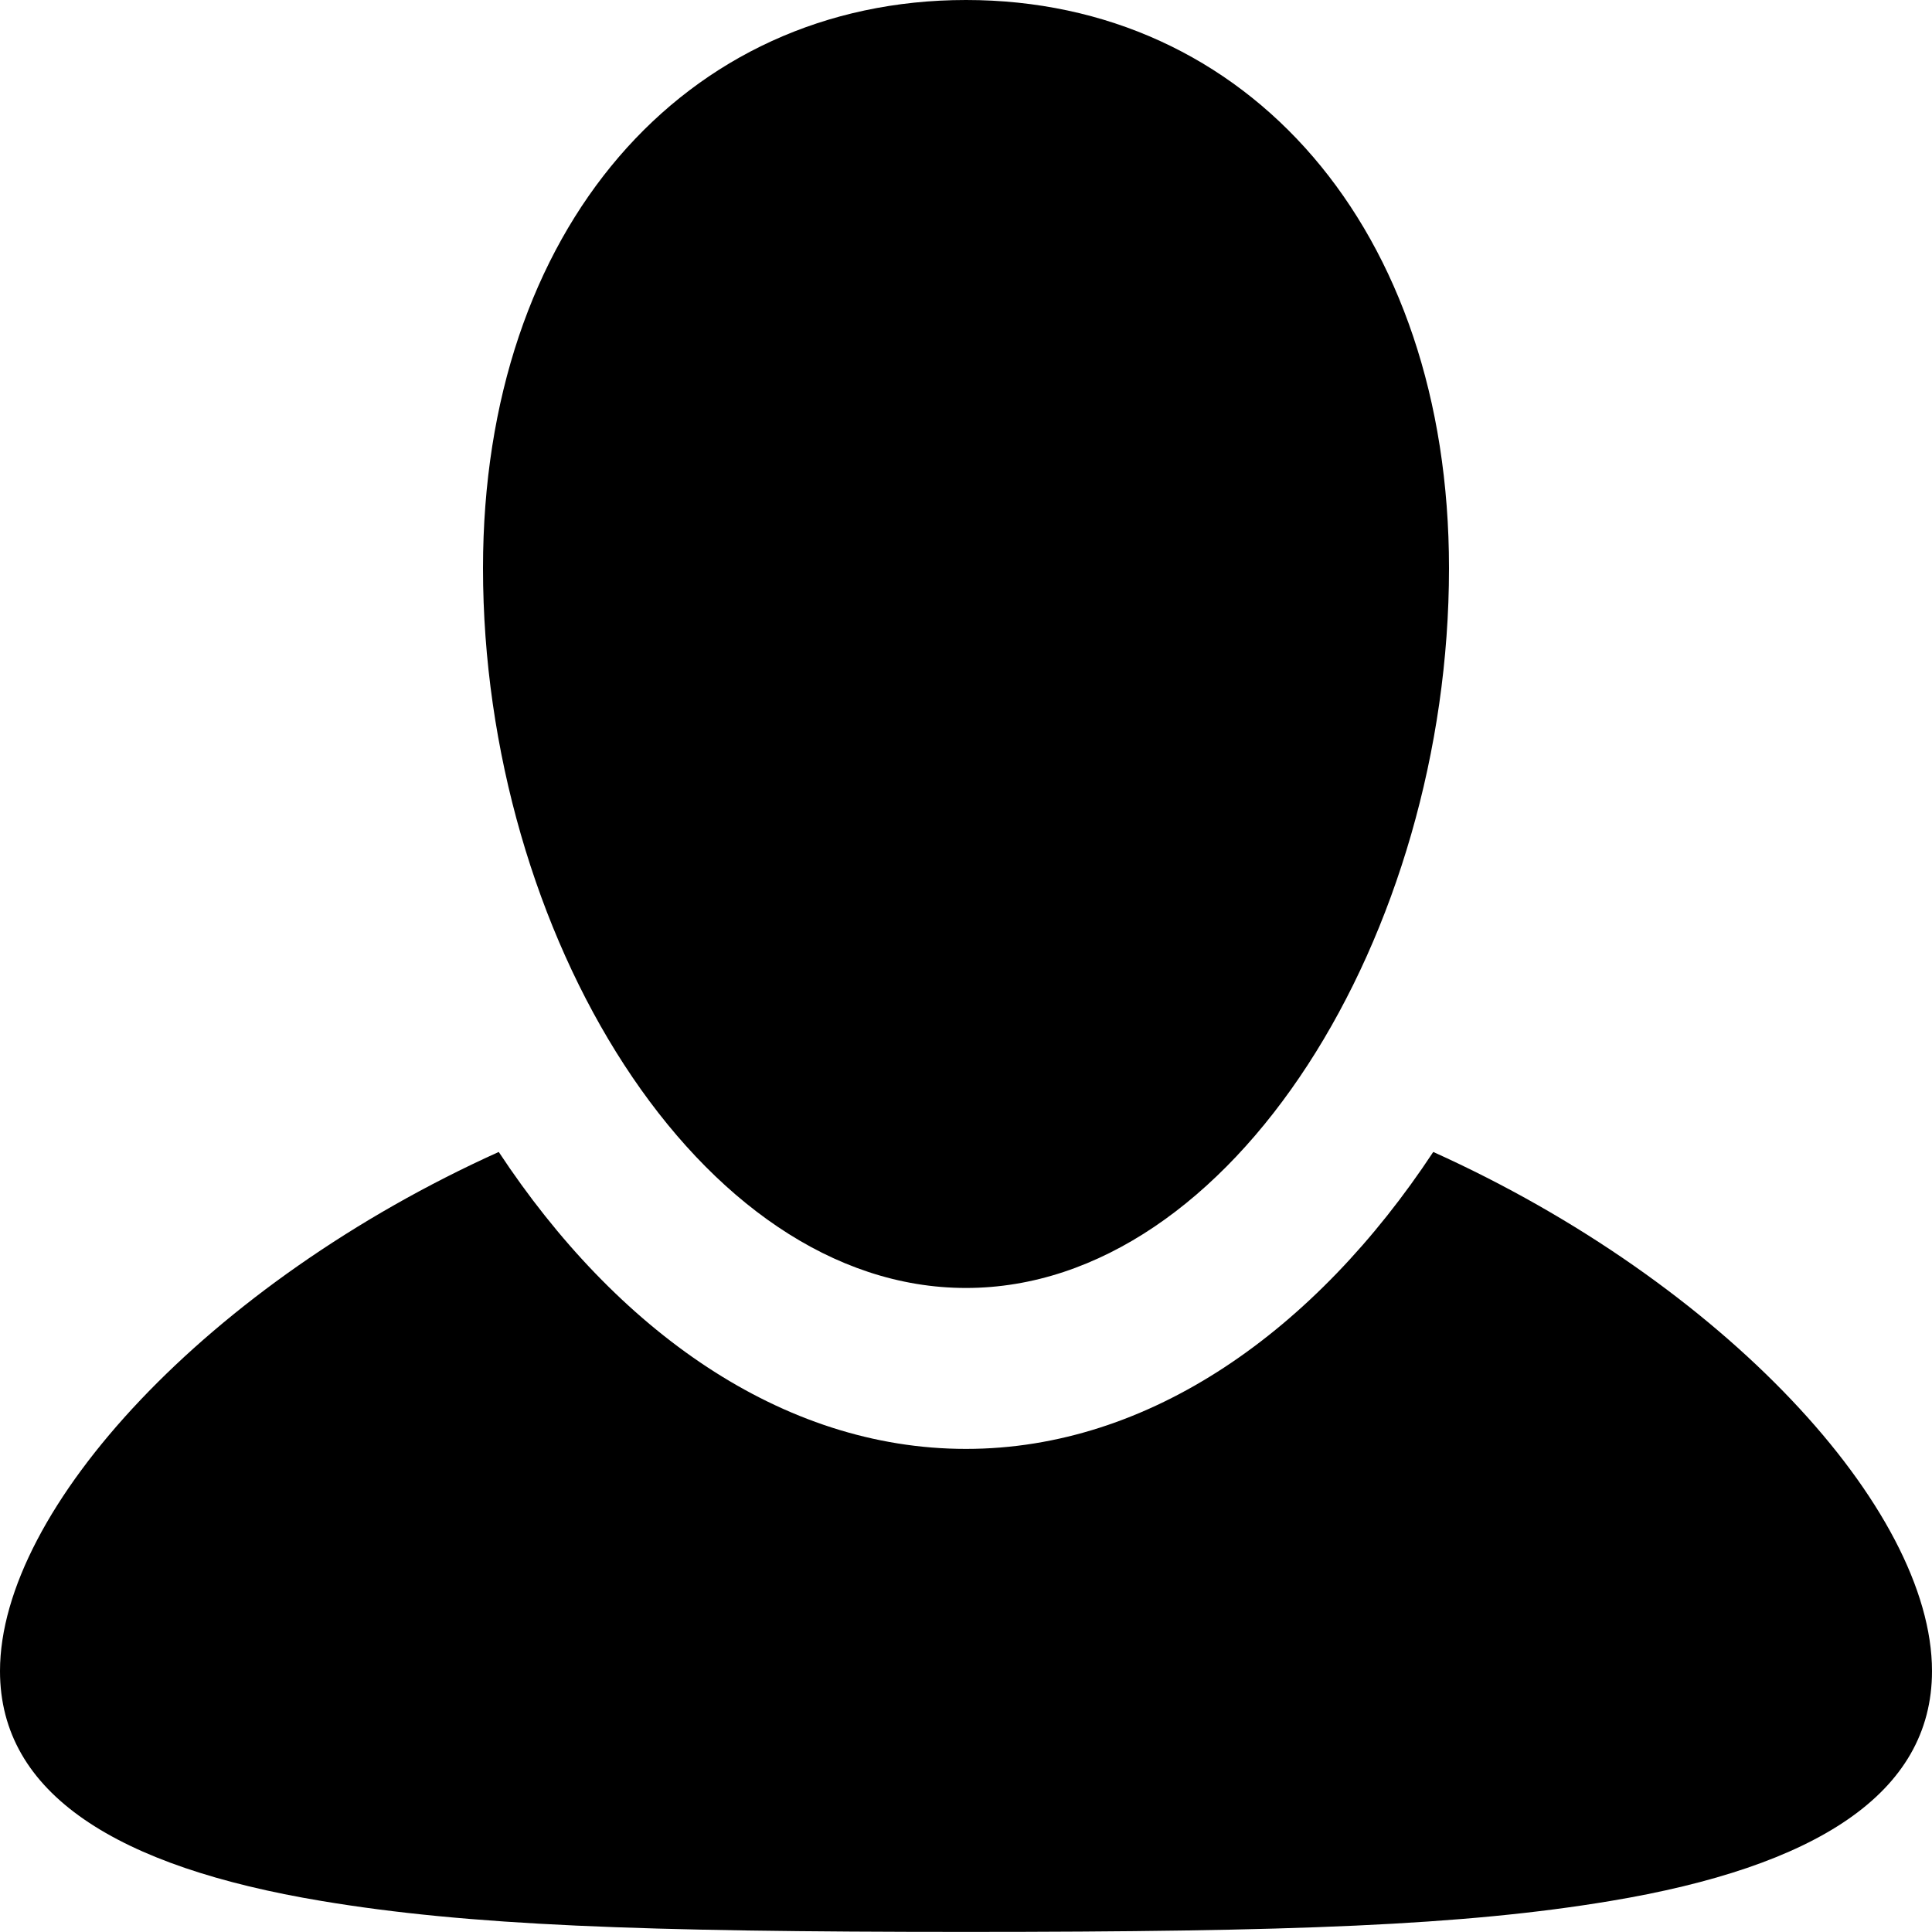
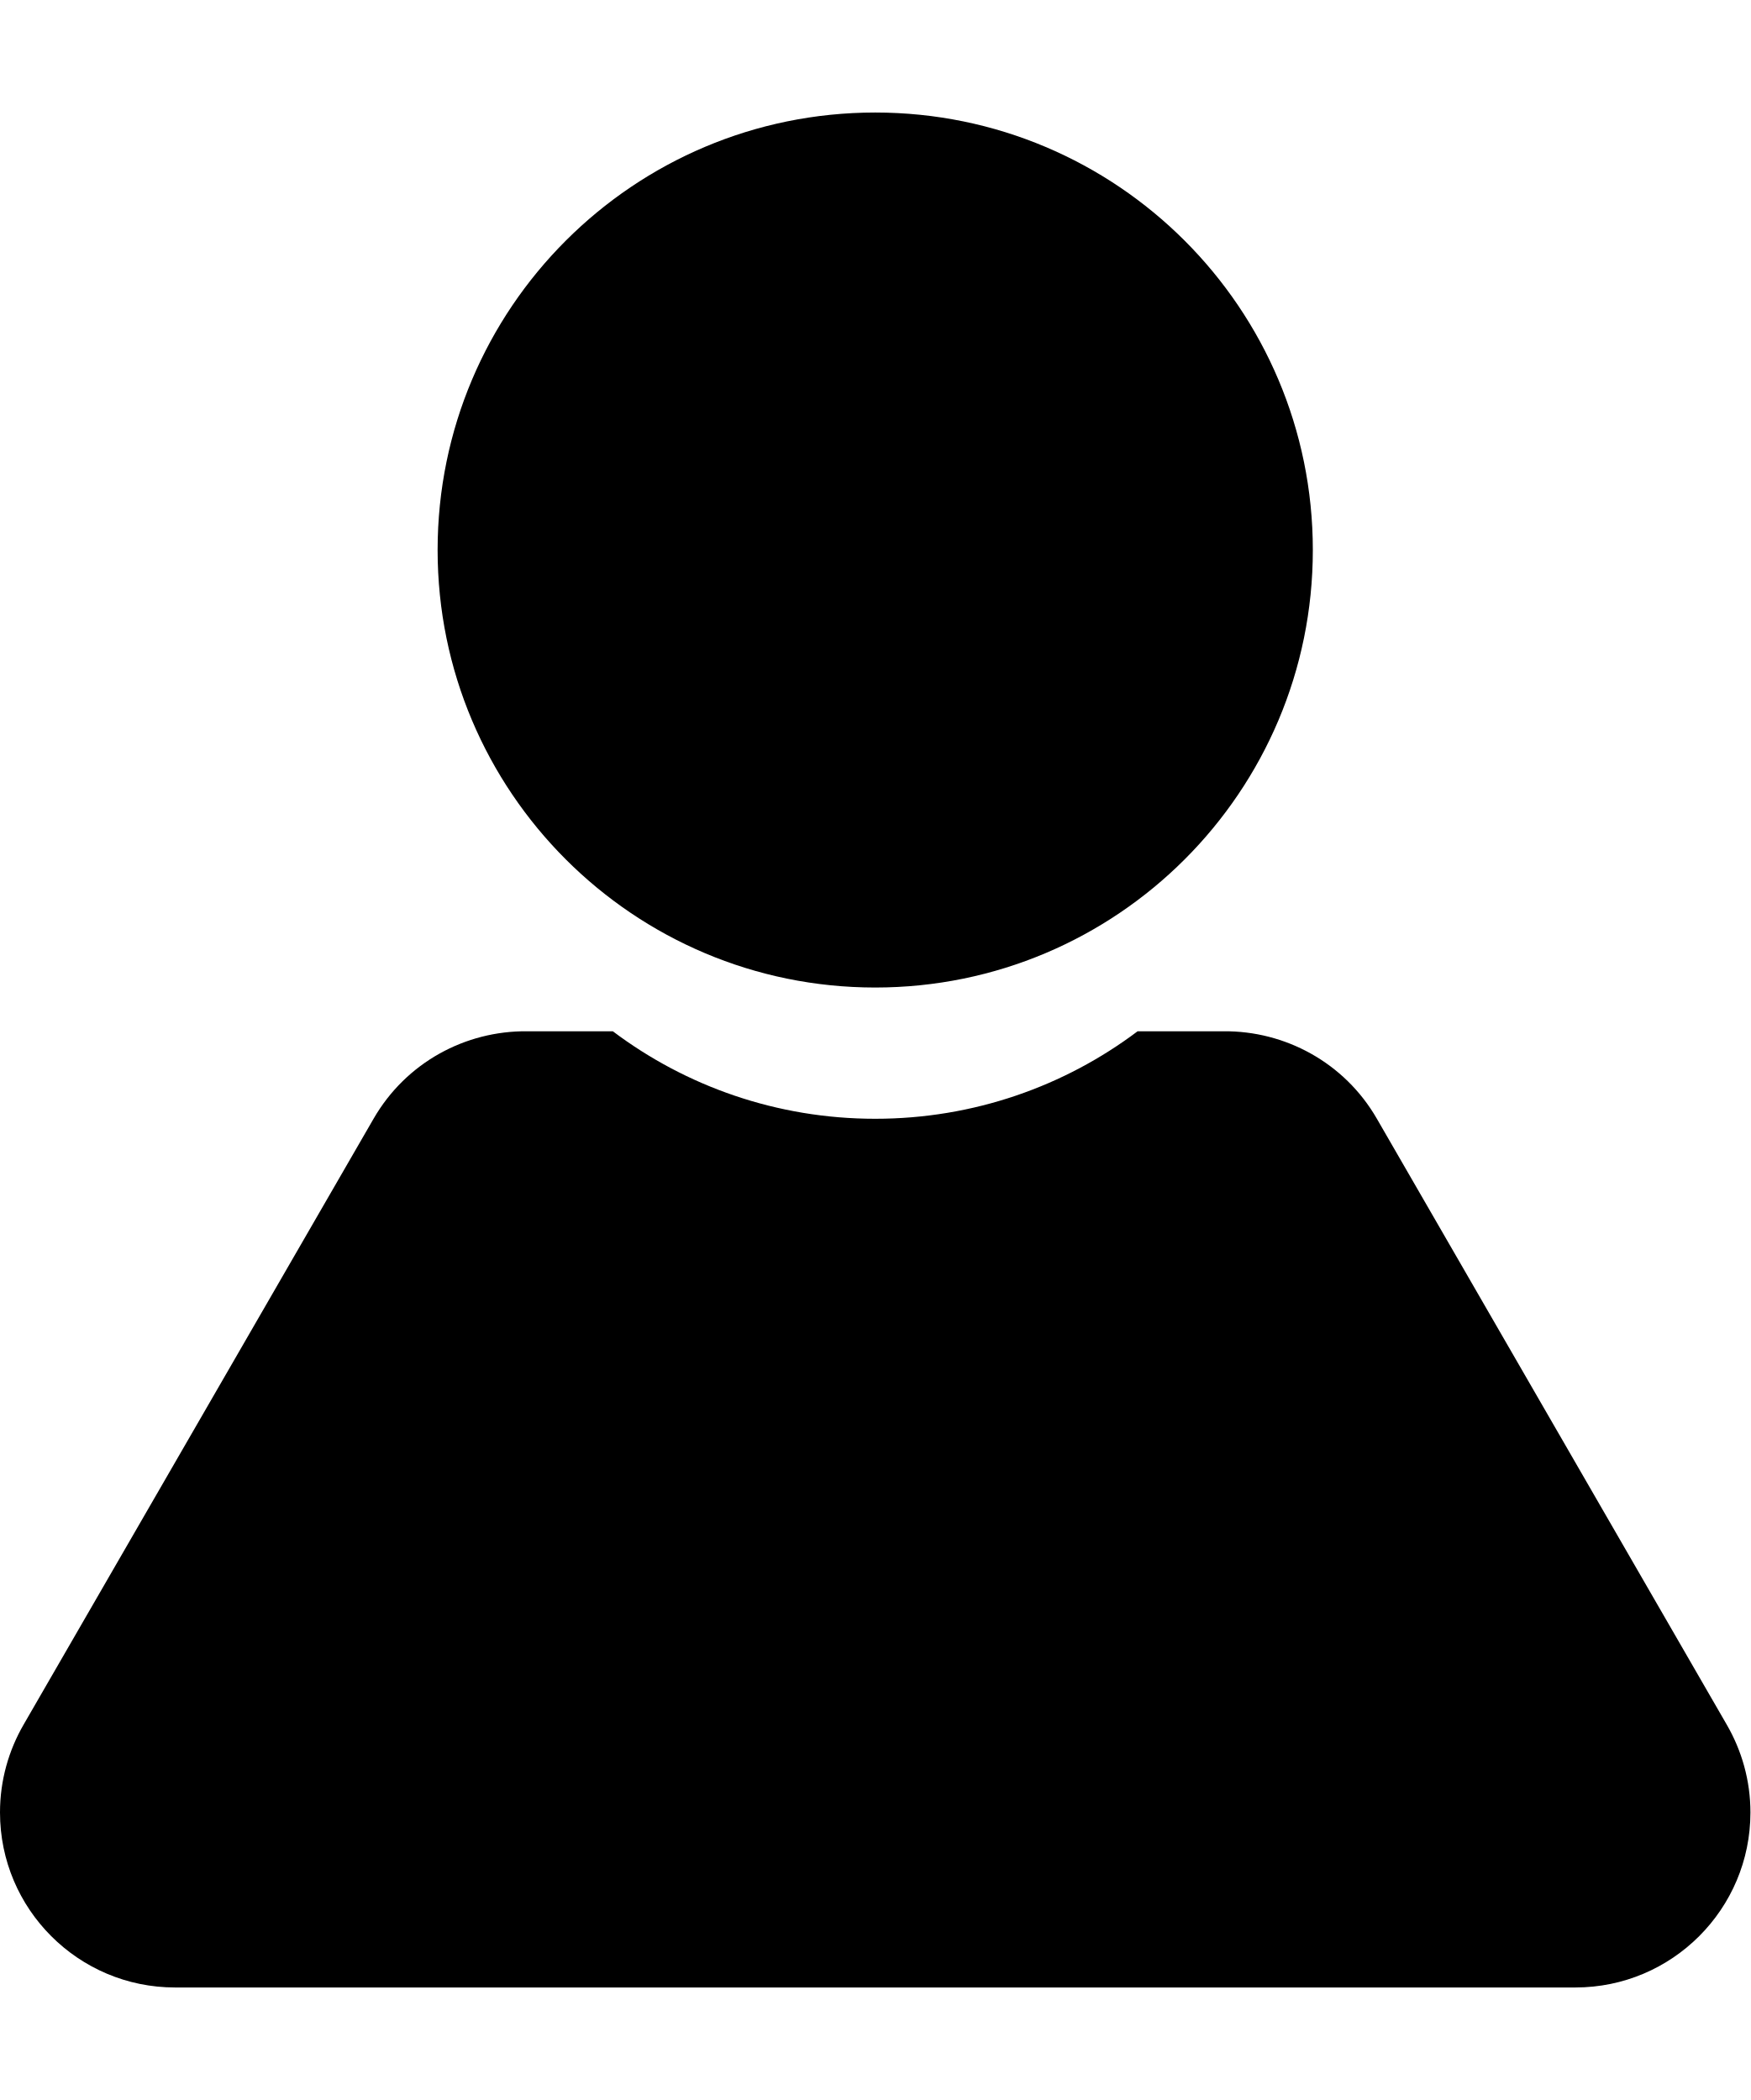
- <svg xmlns="http://www.w3.org/2000/svg" width="100%" height="100%" viewBox="0 0 20 20" version="1.1" xml:space="preserve" style="fill-rule:evenodd;clip-rule:evenodd;stroke-linejoin:round;stroke-miterlimit:1.414;">
-   <path id="Icon" d="M16.67,19.679c-1.515,0.253 -3.296,0.32 -6.67,0.32c-3.374,0 -5.155,-0.067 -6.67,-0.32c-2.121,-0.353 -3.33,-1.109 -3.33,-2.38c0,-1.678 2.16,-4.019 5.163,-5.374c1.214,1.84 2.927,3.074 4.837,3.074c1.909,0 3.623,-1.234 4.837,-3.074c3.003,1.355 5.163,3.696 5.163,5.374c0,1.271 -1.209,2.027 -3.33,2.38Zm-6.67,-6.346c-2.768,0 -5,-3.675 -5,-7.451c0,-3.515 2.087,-5.882 5,-5.882c2.913,0 5,2.367 5,5.882c0,3.776 -2.232,7.451 -5,7.451Z" />
+ <svg xmlns="http://www.w3.org/2000/svg" width="100%" height="100%" viewBox="0 0 10 12" version="1.1" xml:space="preserve" style="fill-rule:evenodd;clip-rule:evenodd;stroke-linejoin:round;stroke-miterlimit:1.414;">
+   <g id="thick">
+     <circle cx="5" cy="3.143" r="2.5" />
+     <path d="M6.991,5.893c0.348,-0.003 0.689,0.177 0.875,0.5l1.998,3.461c0.086,0.148 0.136,0.32 0.136,0.503c0,0.552 -0.448,1 -1,1l-8,0c-0.552,0 -1,-0.448 -1,-1c0,-0.184 0.05,-0.356 0.136,-0.504l1.998,-3.46c0.187,-0.324 0.527,-0.503 0.876,-0.5l0.491,0c0.417,0.314 0.937,0.5 1.499,0.5c0.562,0 1.082,-0.186 1.499,-0.5l0.492,0Z" />
+   </g>
</svg>
